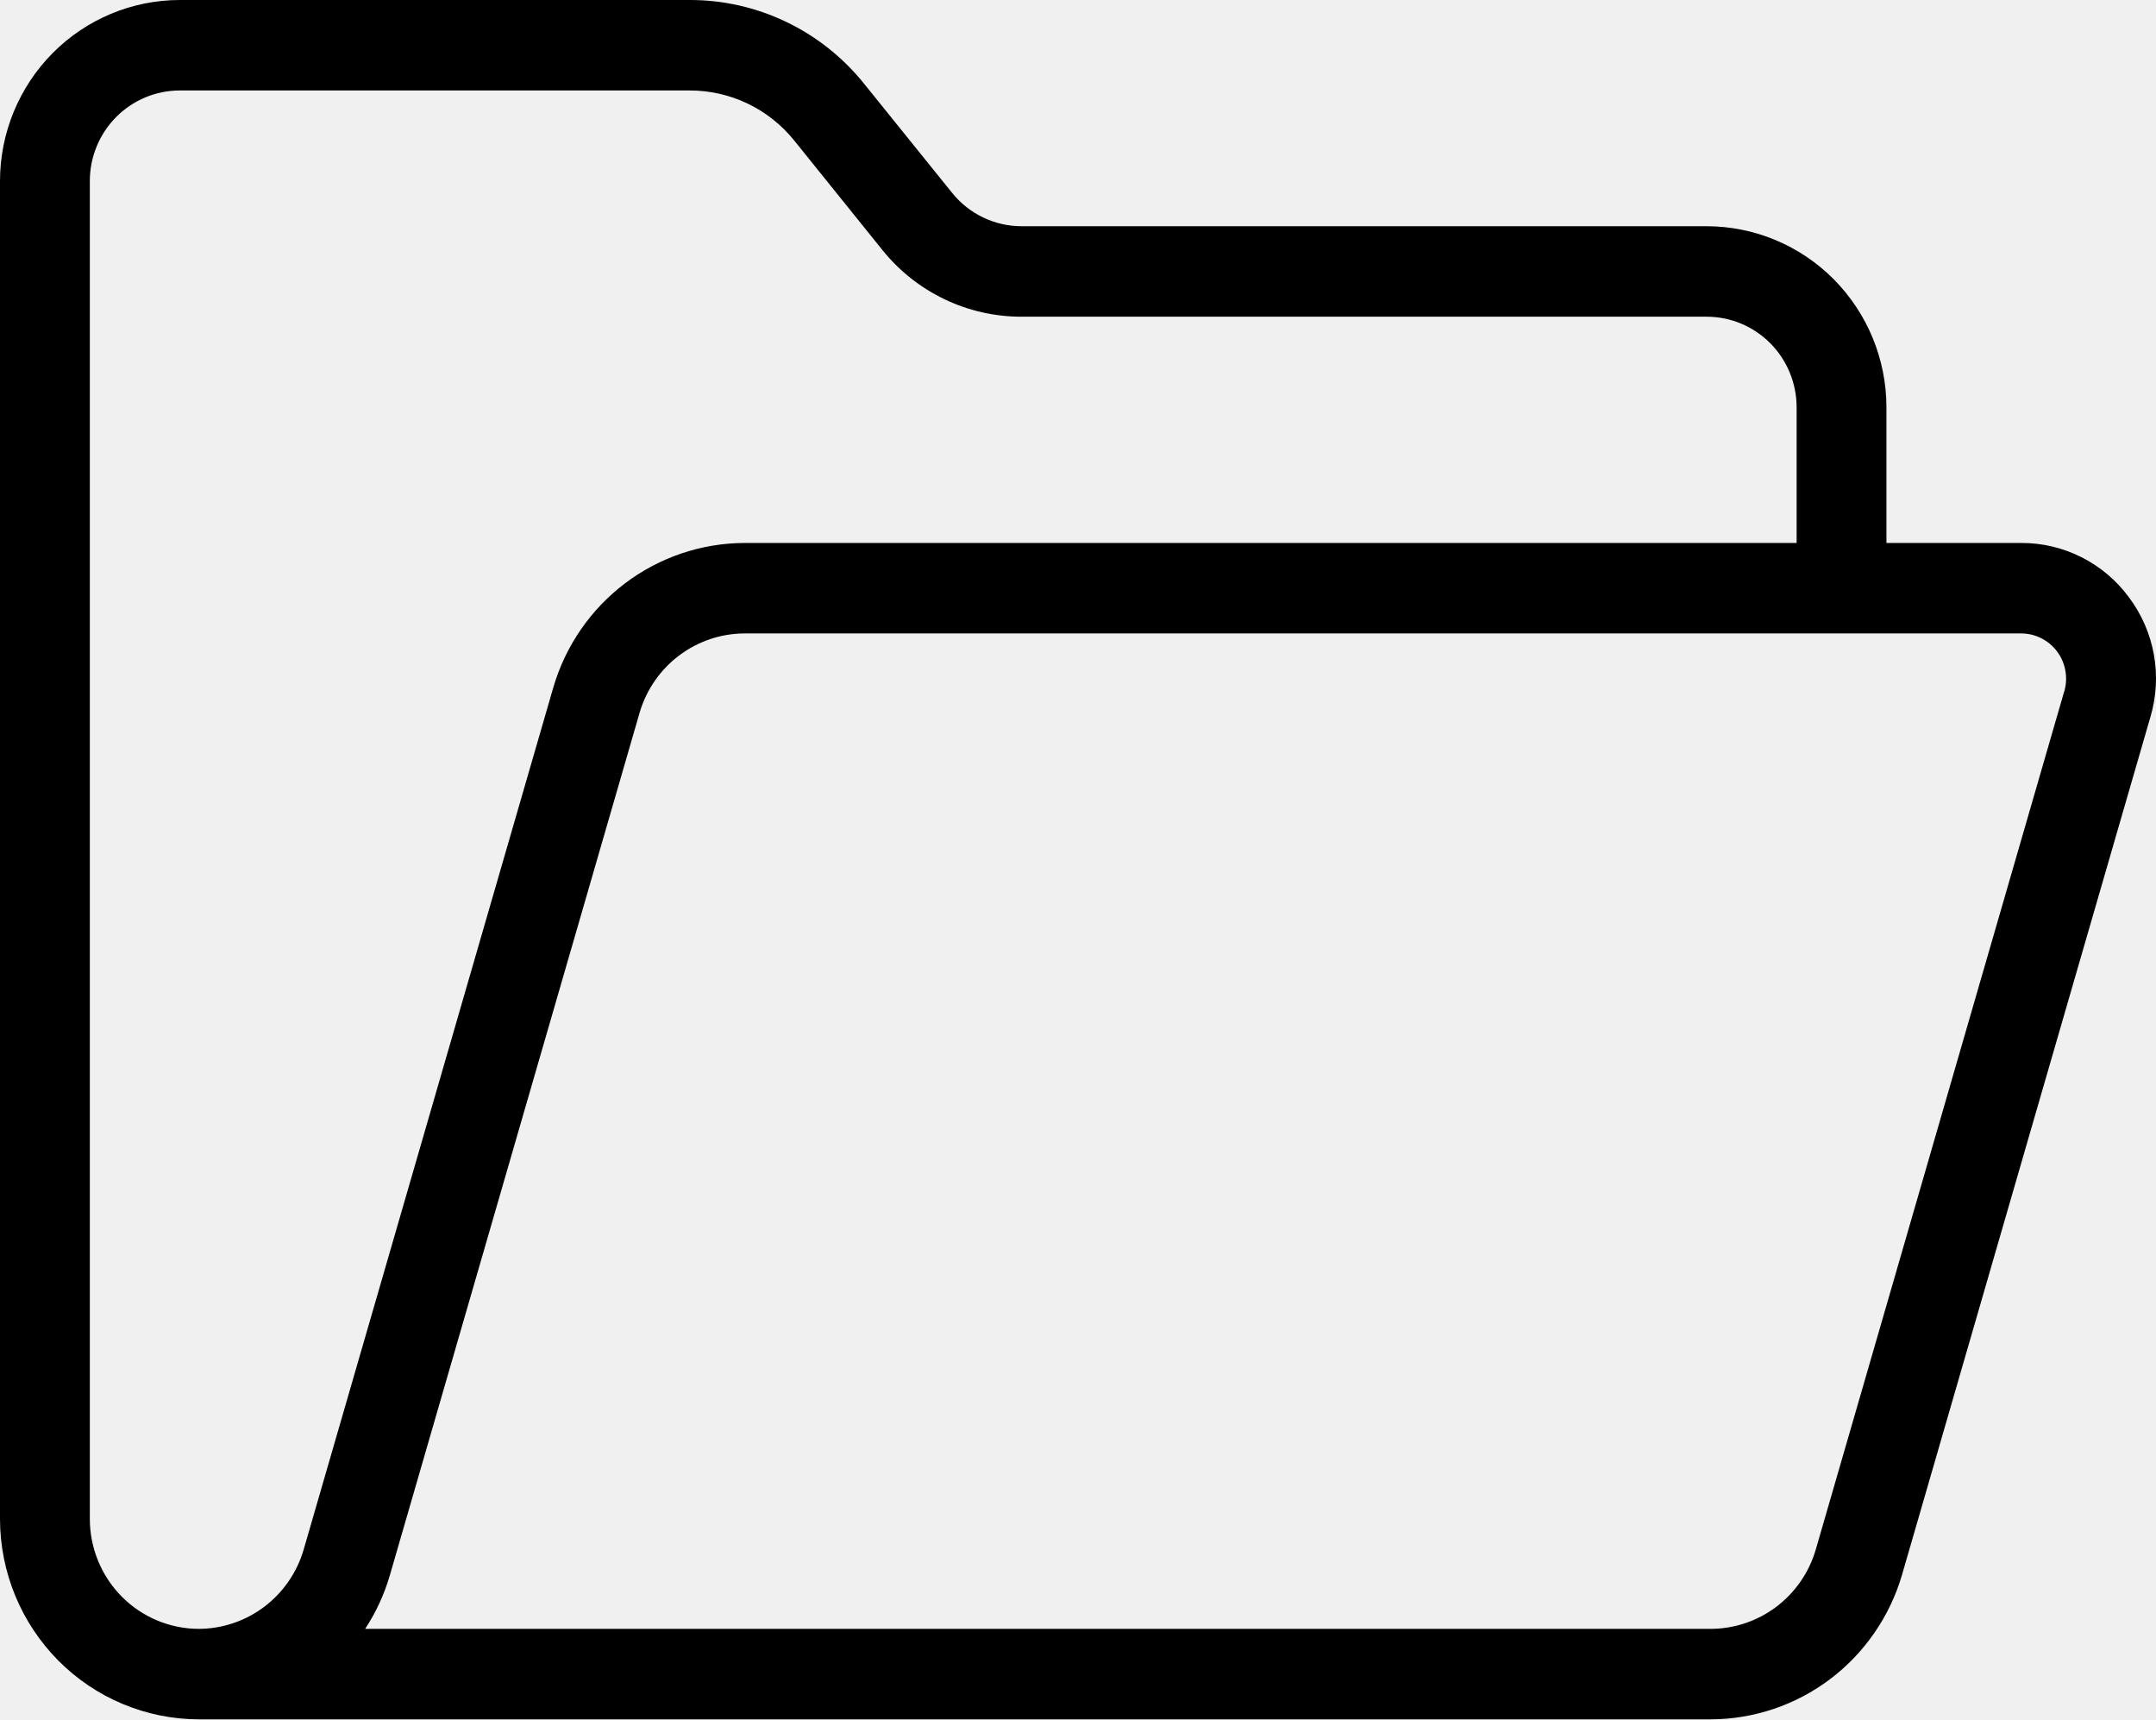
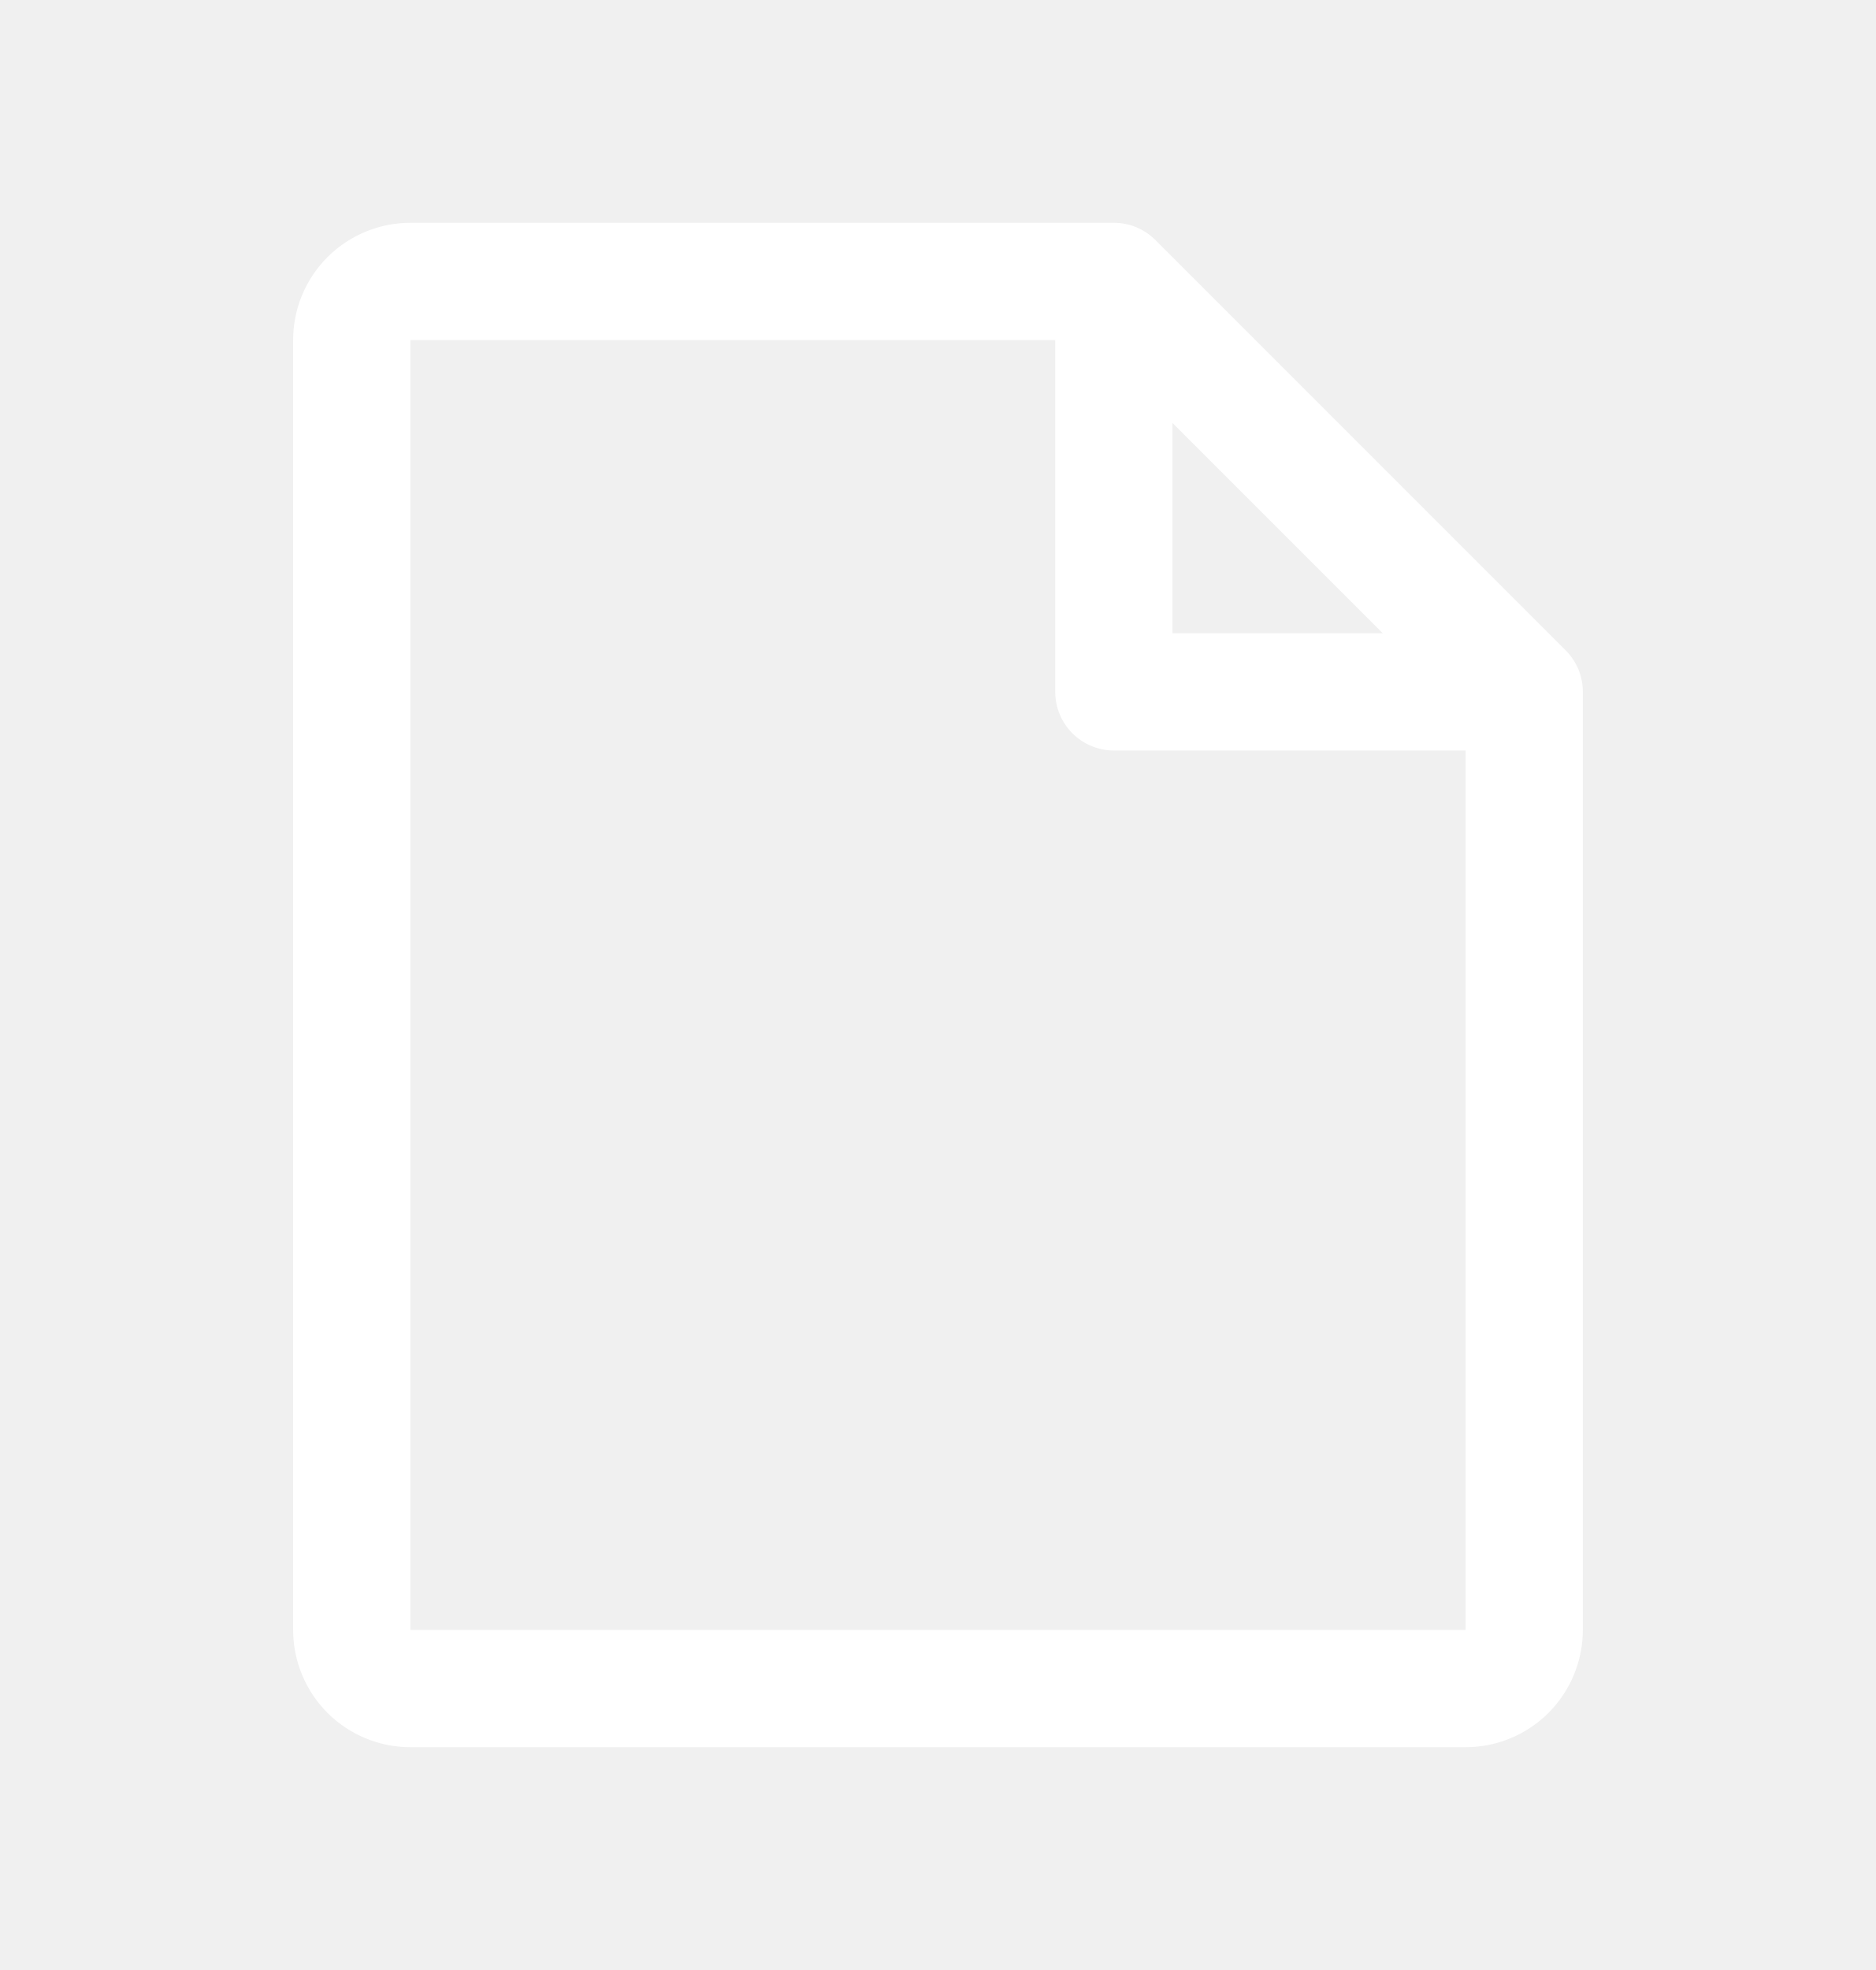
- <svg xmlns="http://www.w3.org/2000/svg" width="74" height="59" viewBox="0 0 74 59" fill="none">
-   <path d="M73.07 20.495C72.641 19.914 72.083 19.443 71.44 19.119C70.797 18.796 70.088 18.628 69.37 18.632H64.748V13.974C64.746 12.327 64.096 10.749 62.94 9.584C61.784 8.42 60.216 7.765 58.581 7.763H35.069C34.61 7.764 34.157 7.661 33.743 7.462C33.329 7.263 32.964 6.974 32.676 6.614L29.655 2.869C28.934 1.972 28.023 1.248 26.988 0.752C25.953 0.255 24.821 -0.002 23.675 9.13655e-06H6.166C4.532 0.002 2.964 0.657 1.808 1.821C0.652 2.986 0.002 4.564 0 6.211L0 52.123C0.002 53.947 0.722 55.694 2.002 56.984C3.282 58.273 5.018 58.998 6.828 59H58.723C60.2 58.995 61.636 58.51 62.817 57.618C63.998 56.725 64.862 55.473 65.281 54.047L73.811 24.594C74.015 23.9 74.055 23.167 73.926 22.455C73.797 21.743 73.503 21.072 73.07 20.495ZM6.826 55.895C5.834 55.894 4.882 55.496 4.18 54.789C3.479 54.082 3.084 53.123 3.083 52.123V6.211C3.084 5.387 3.409 4.598 3.987 4.016C4.565 3.434 5.349 3.106 6.166 3.105H23.672C24.36 3.103 25.04 3.257 25.662 3.555C26.283 3.853 26.831 4.288 27.264 4.827L30.282 8.574C30.859 9.292 31.589 9.871 32.417 10.268C33.245 10.665 34.151 10.87 35.069 10.868H58.581C59.399 10.869 60.183 11.197 60.761 11.779C61.339 12.361 61.664 13.15 61.665 13.974V18.632H25.548C24.072 18.638 22.637 19.123 21.456 20.015C20.275 20.907 19.411 22.159 18.993 23.584L10.421 53.179C10.192 53.961 9.718 54.647 9.071 55.136C8.424 55.625 7.636 55.891 6.826 55.895ZM70.85 23.724L62.321 53.178C62.092 53.96 61.617 54.647 60.969 55.137C60.32 55.626 59.532 55.892 58.722 55.895H12.533C12.907 55.326 13.193 54.703 13.383 54.049L21.954 24.454C22.184 23.672 22.657 22.986 23.305 22.497C23.952 22.007 24.738 21.741 25.548 21.737H69.373C69.612 21.737 69.848 21.793 70.062 21.901C70.276 22.009 70.463 22.165 70.606 22.358C70.75 22.551 70.847 22.775 70.889 23.012C70.932 23.249 70.92 23.493 70.853 23.724H70.85Z" fill="currentColor" />
+ <svg xmlns="http://www.w3.org/2000/svg" width="20" height="21" viewBox="0 0 20 21" fill="none">
+   <path d="M16.692 6.933L12.317 2.558C12.259 2.5 12.19 2.454 12.114 2.422C12.038 2.391 11.957 2.375 11.875 2.375H4.375C4.043 2.375 3.726 2.507 3.491 2.741C3.257 2.976 3.125 3.293 3.125 3.625V17.375C3.125 17.706 3.257 18.024 3.491 18.259C3.726 18.493 4.043 18.625 4.375 18.625H15.625C15.957 18.625 16.274 18.493 16.509 18.259C16.743 18.024 16.875 17.706 16.875 17.375V7.375C16.875 7.293 16.859 7.212 16.828 7.136C16.796 7.06 16.75 6.991 16.692 6.933ZM12.5 4.509L14.741 6.75H12.5V4.509ZM15.625 17.375H4.375V3.625H11.25V7.375C11.25 7.541 11.316 7.7 11.433 7.817C11.55 7.934 11.709 8 11.875 8H15.625V17.375Z" fill="white" />
</svg>
